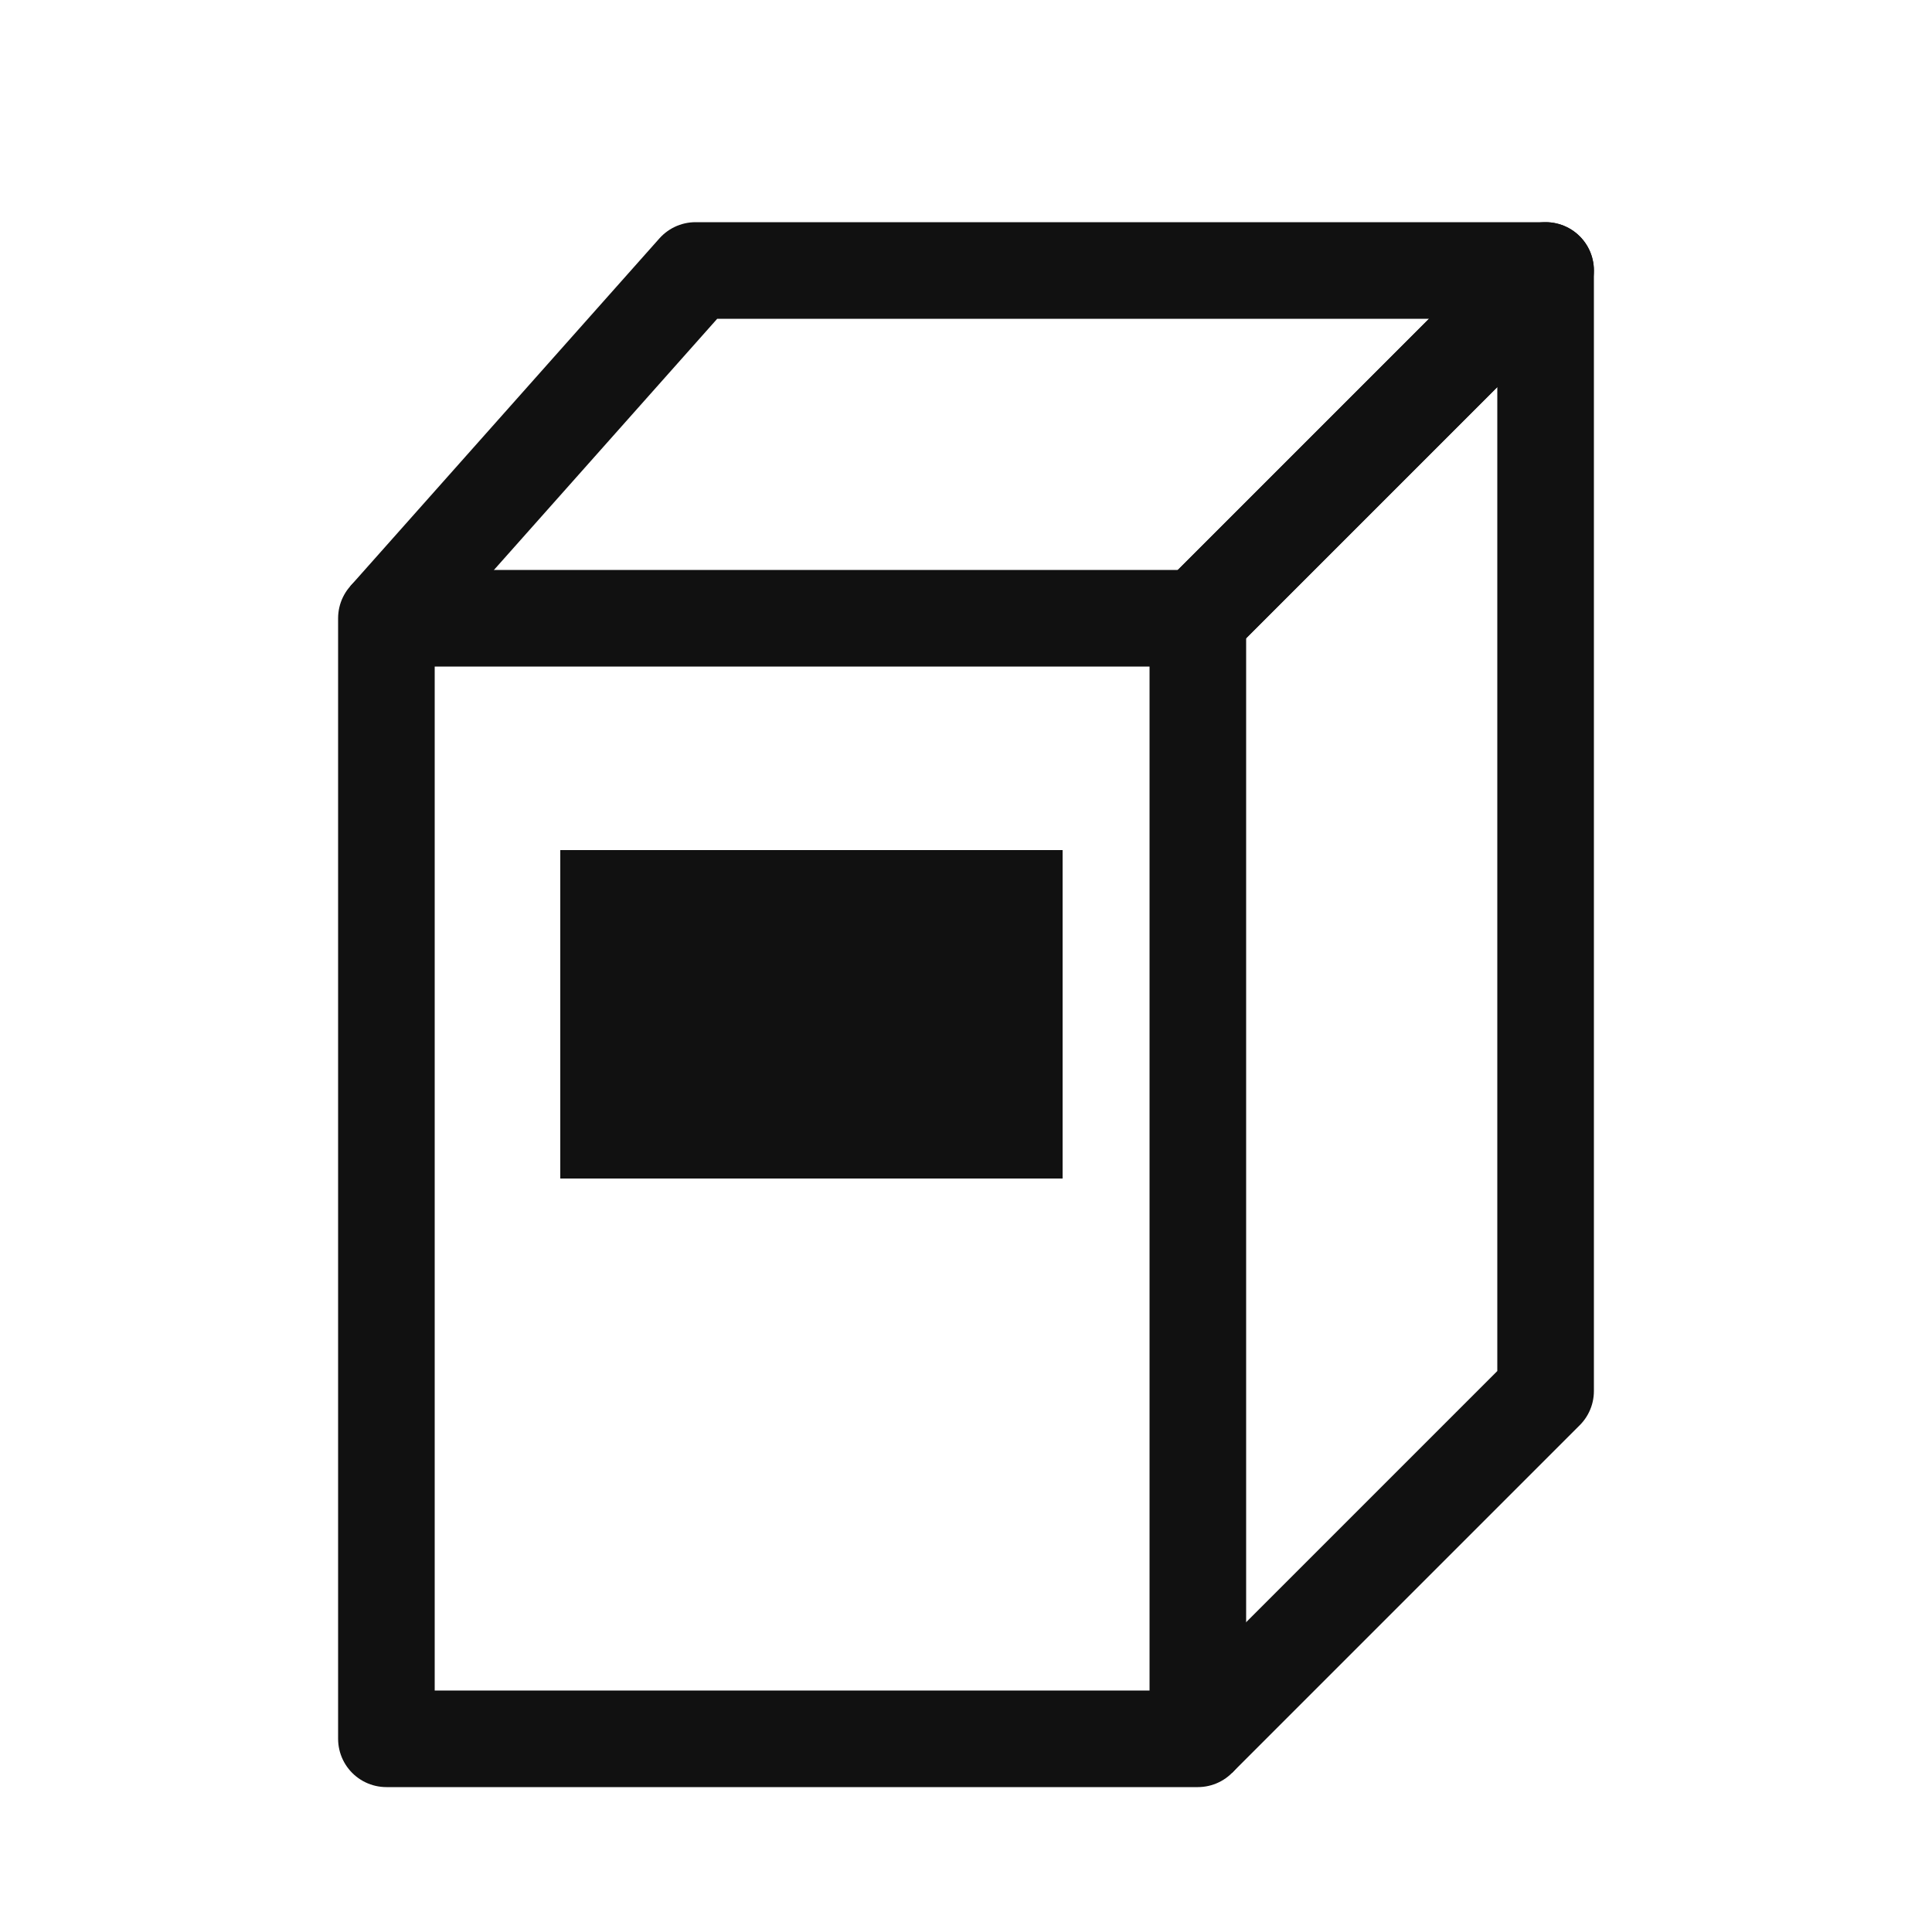
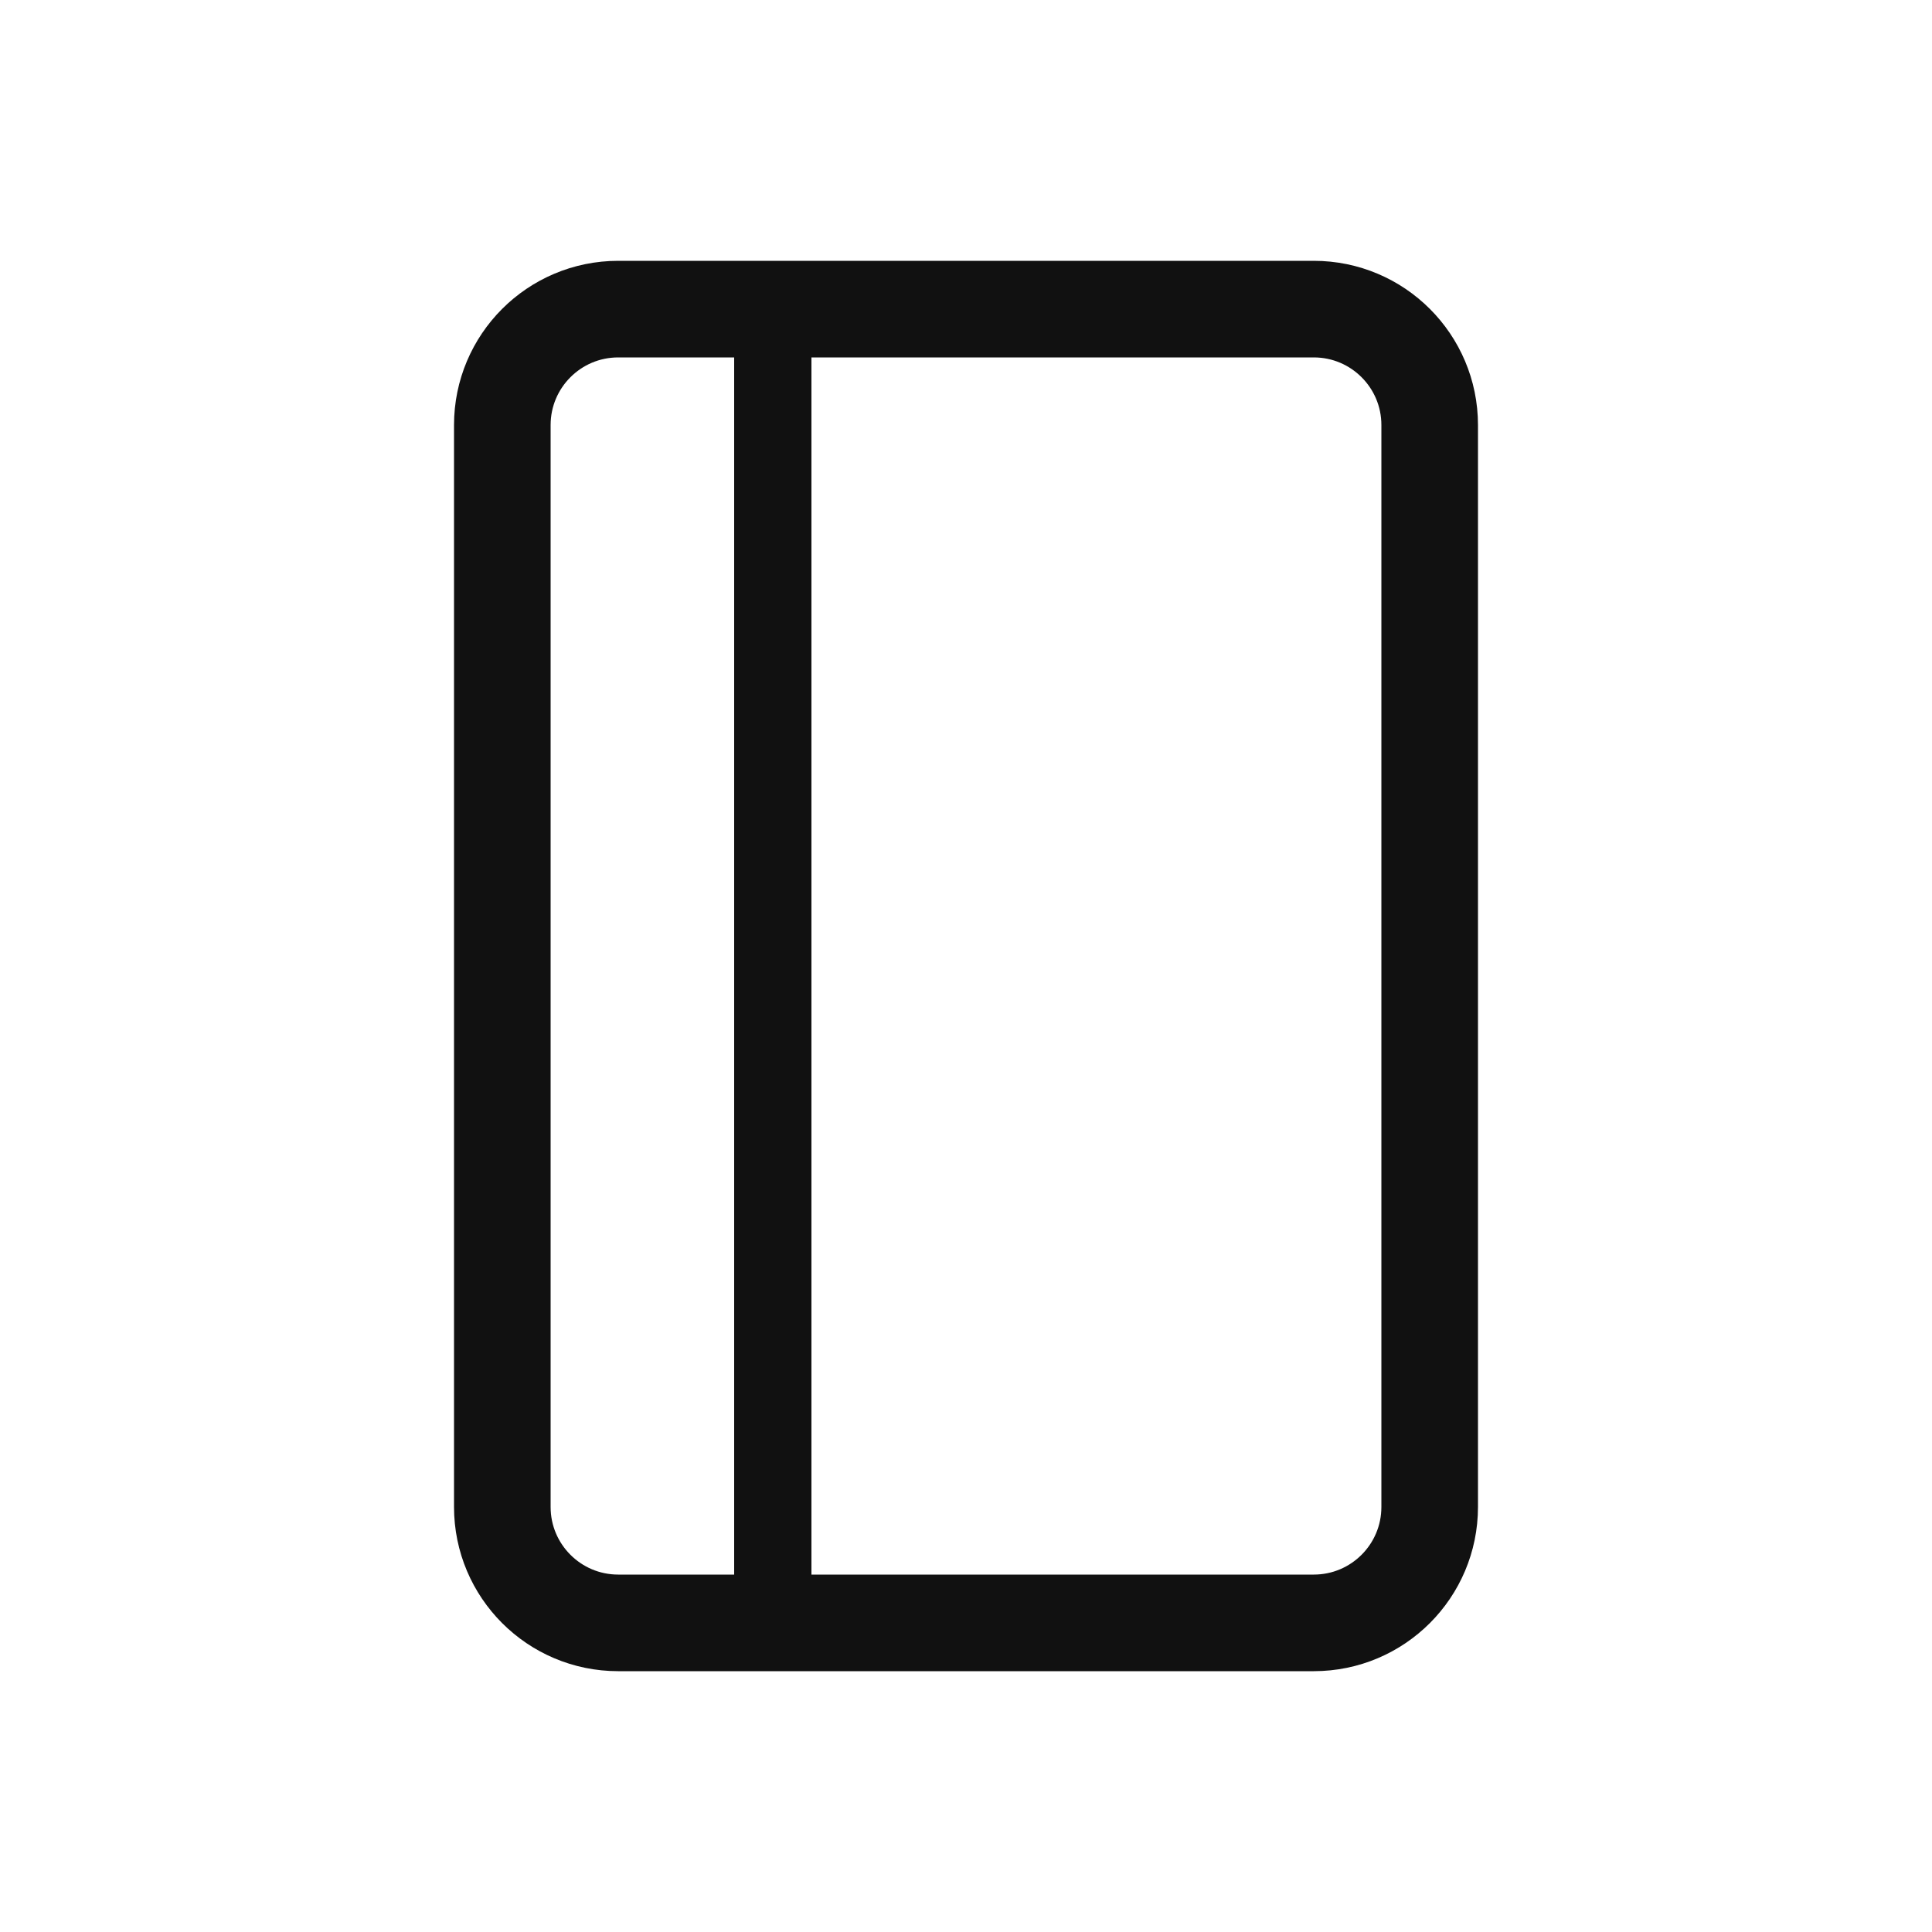
<svg xmlns="http://www.w3.org/2000/svg" viewBox="0 0 100 100">
-   <path d="M20 32 L62 32 L62 90 L20 90 Z" fill="none" stroke="#111111" stroke-width="5" stroke-linejoin="round" />
-   <path d="M20 32 L36 14 L80 14 L62 32" fill="none" stroke="#111111" stroke-width="5" stroke-linejoin="round" />
-   <path d="M62 32 L80 14 L80 72 L62 90" fill="none" stroke="#111111" stroke-width="5" stroke-linejoin="round" />
-   <rect x="29" y="44" width="26" height="17" fill="#111111" />
+   <rect x="26" y="16" width="48" height="68" rx="6" fill="none" stroke="#111111" stroke-width="5" />
+   <line x1="40" y1="16" x2="40" y2="84" stroke="#111111" stroke-width="4" />
</svg>
